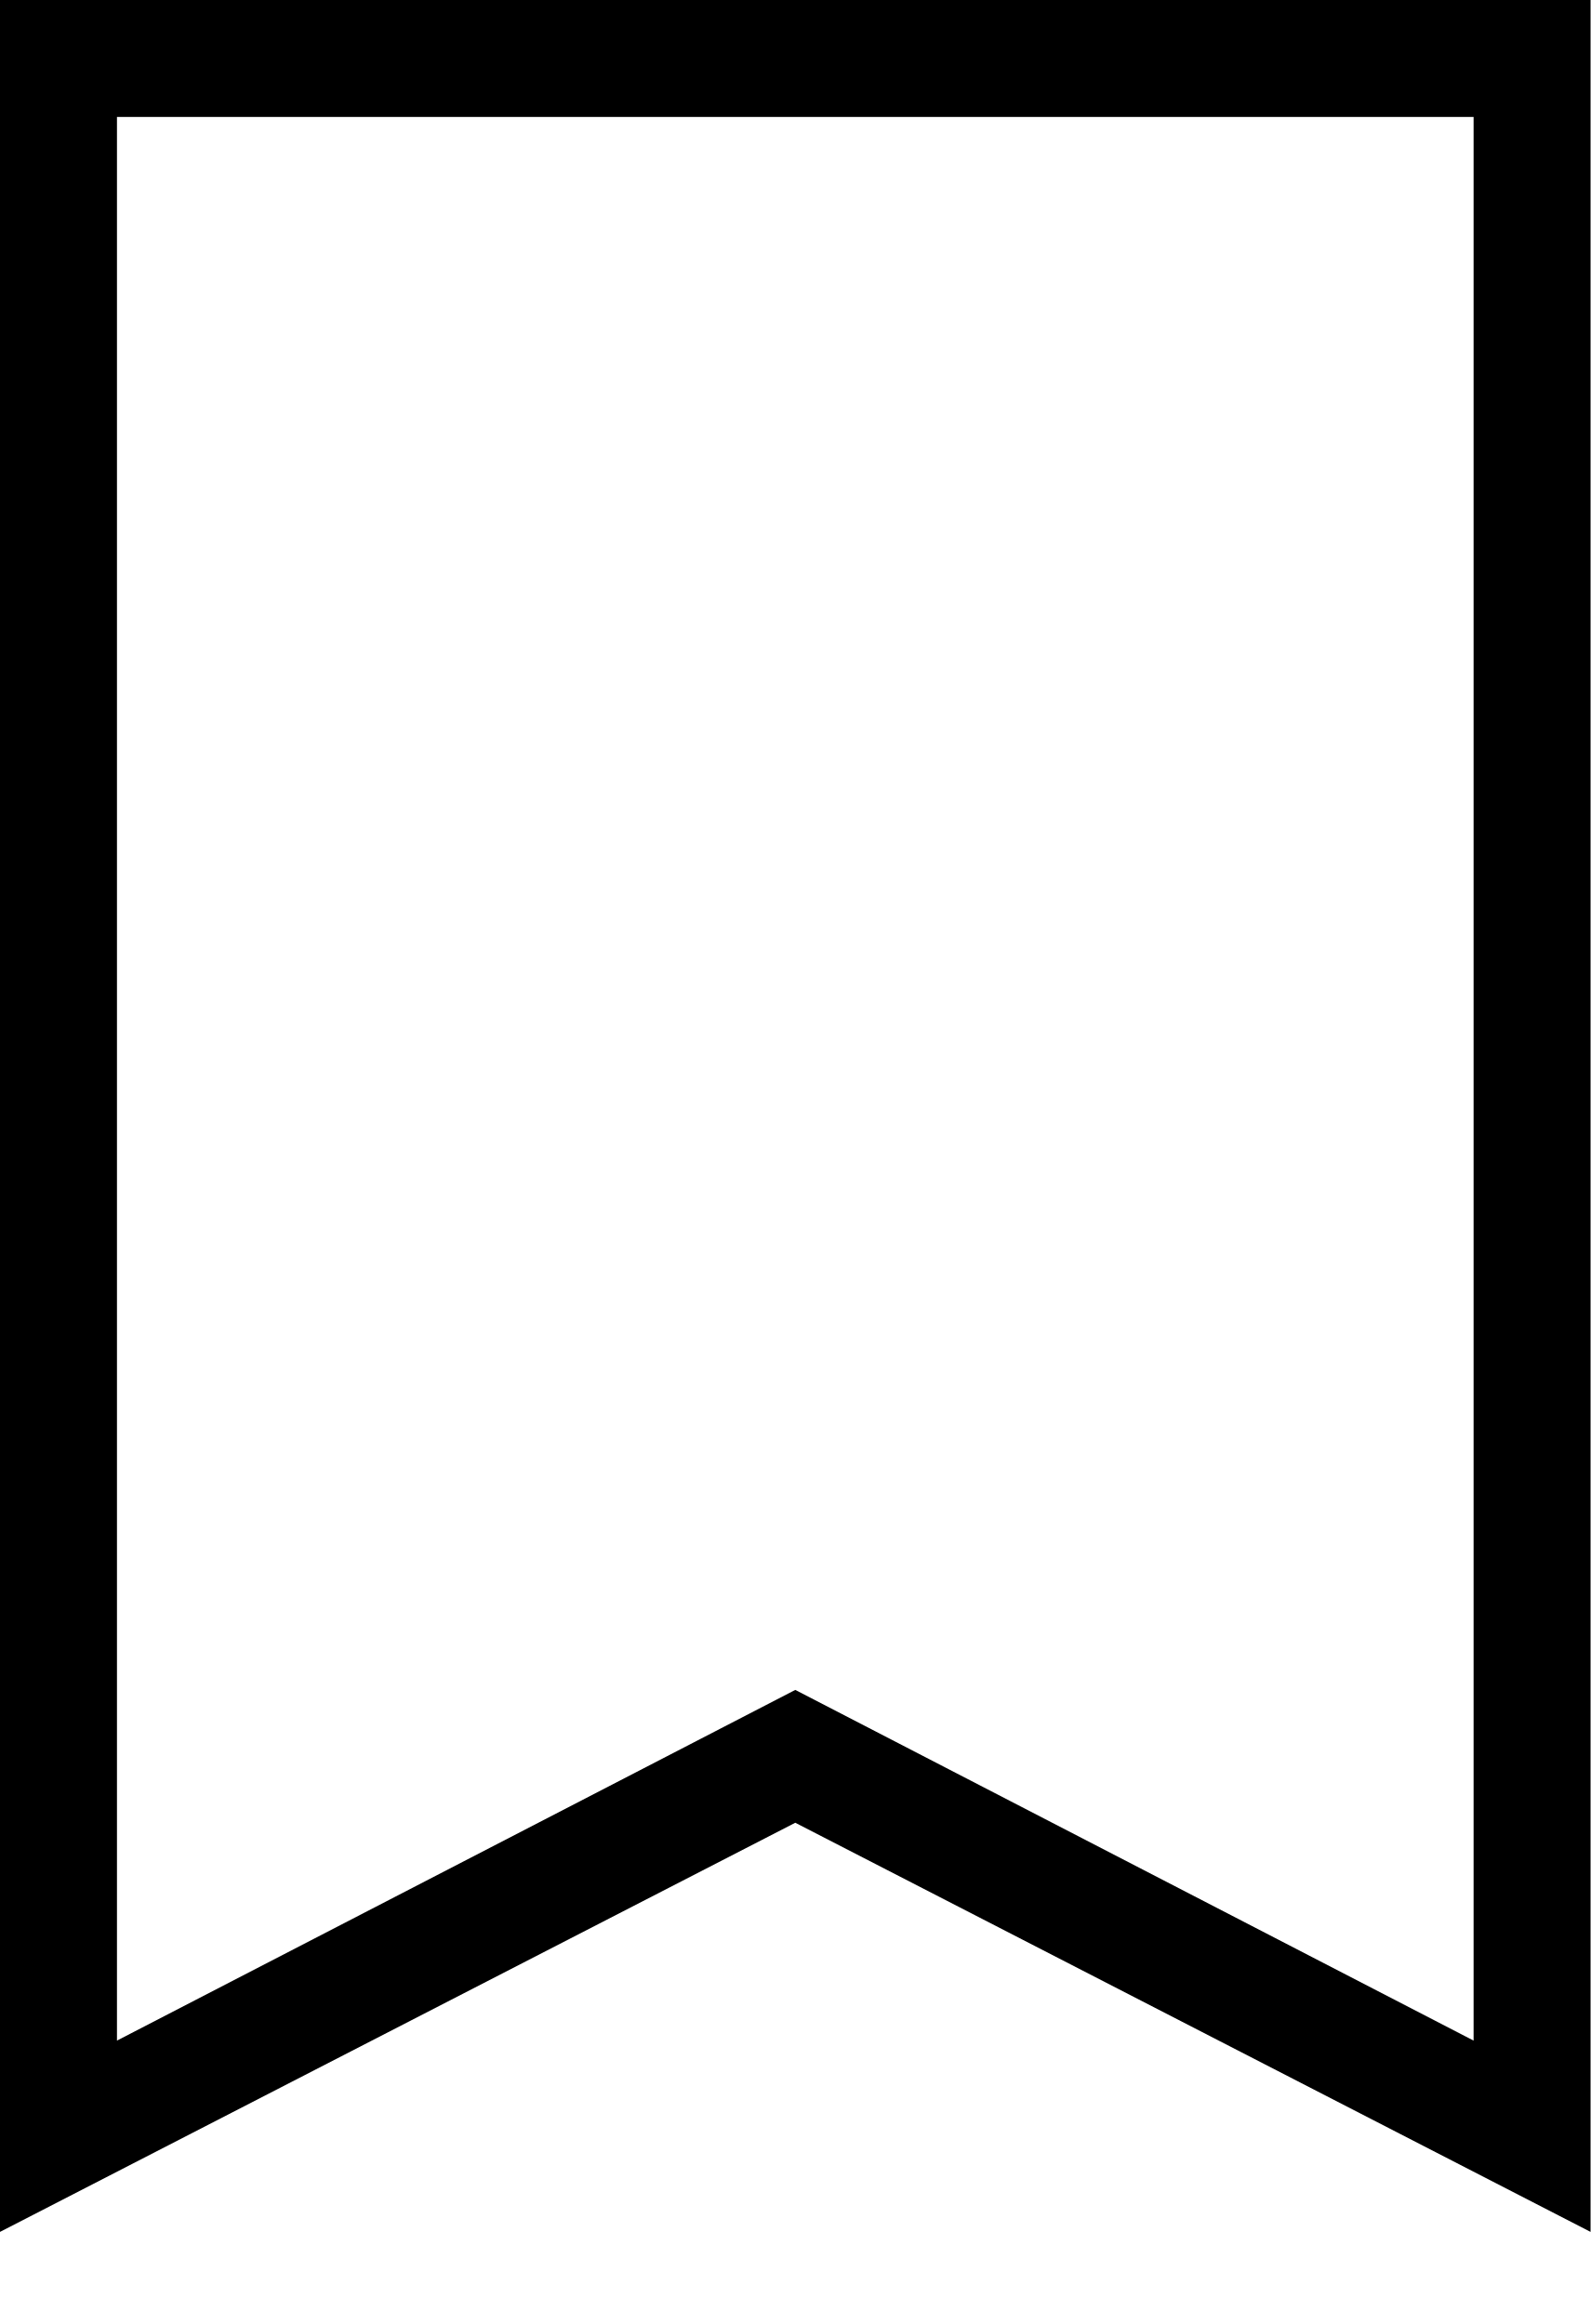
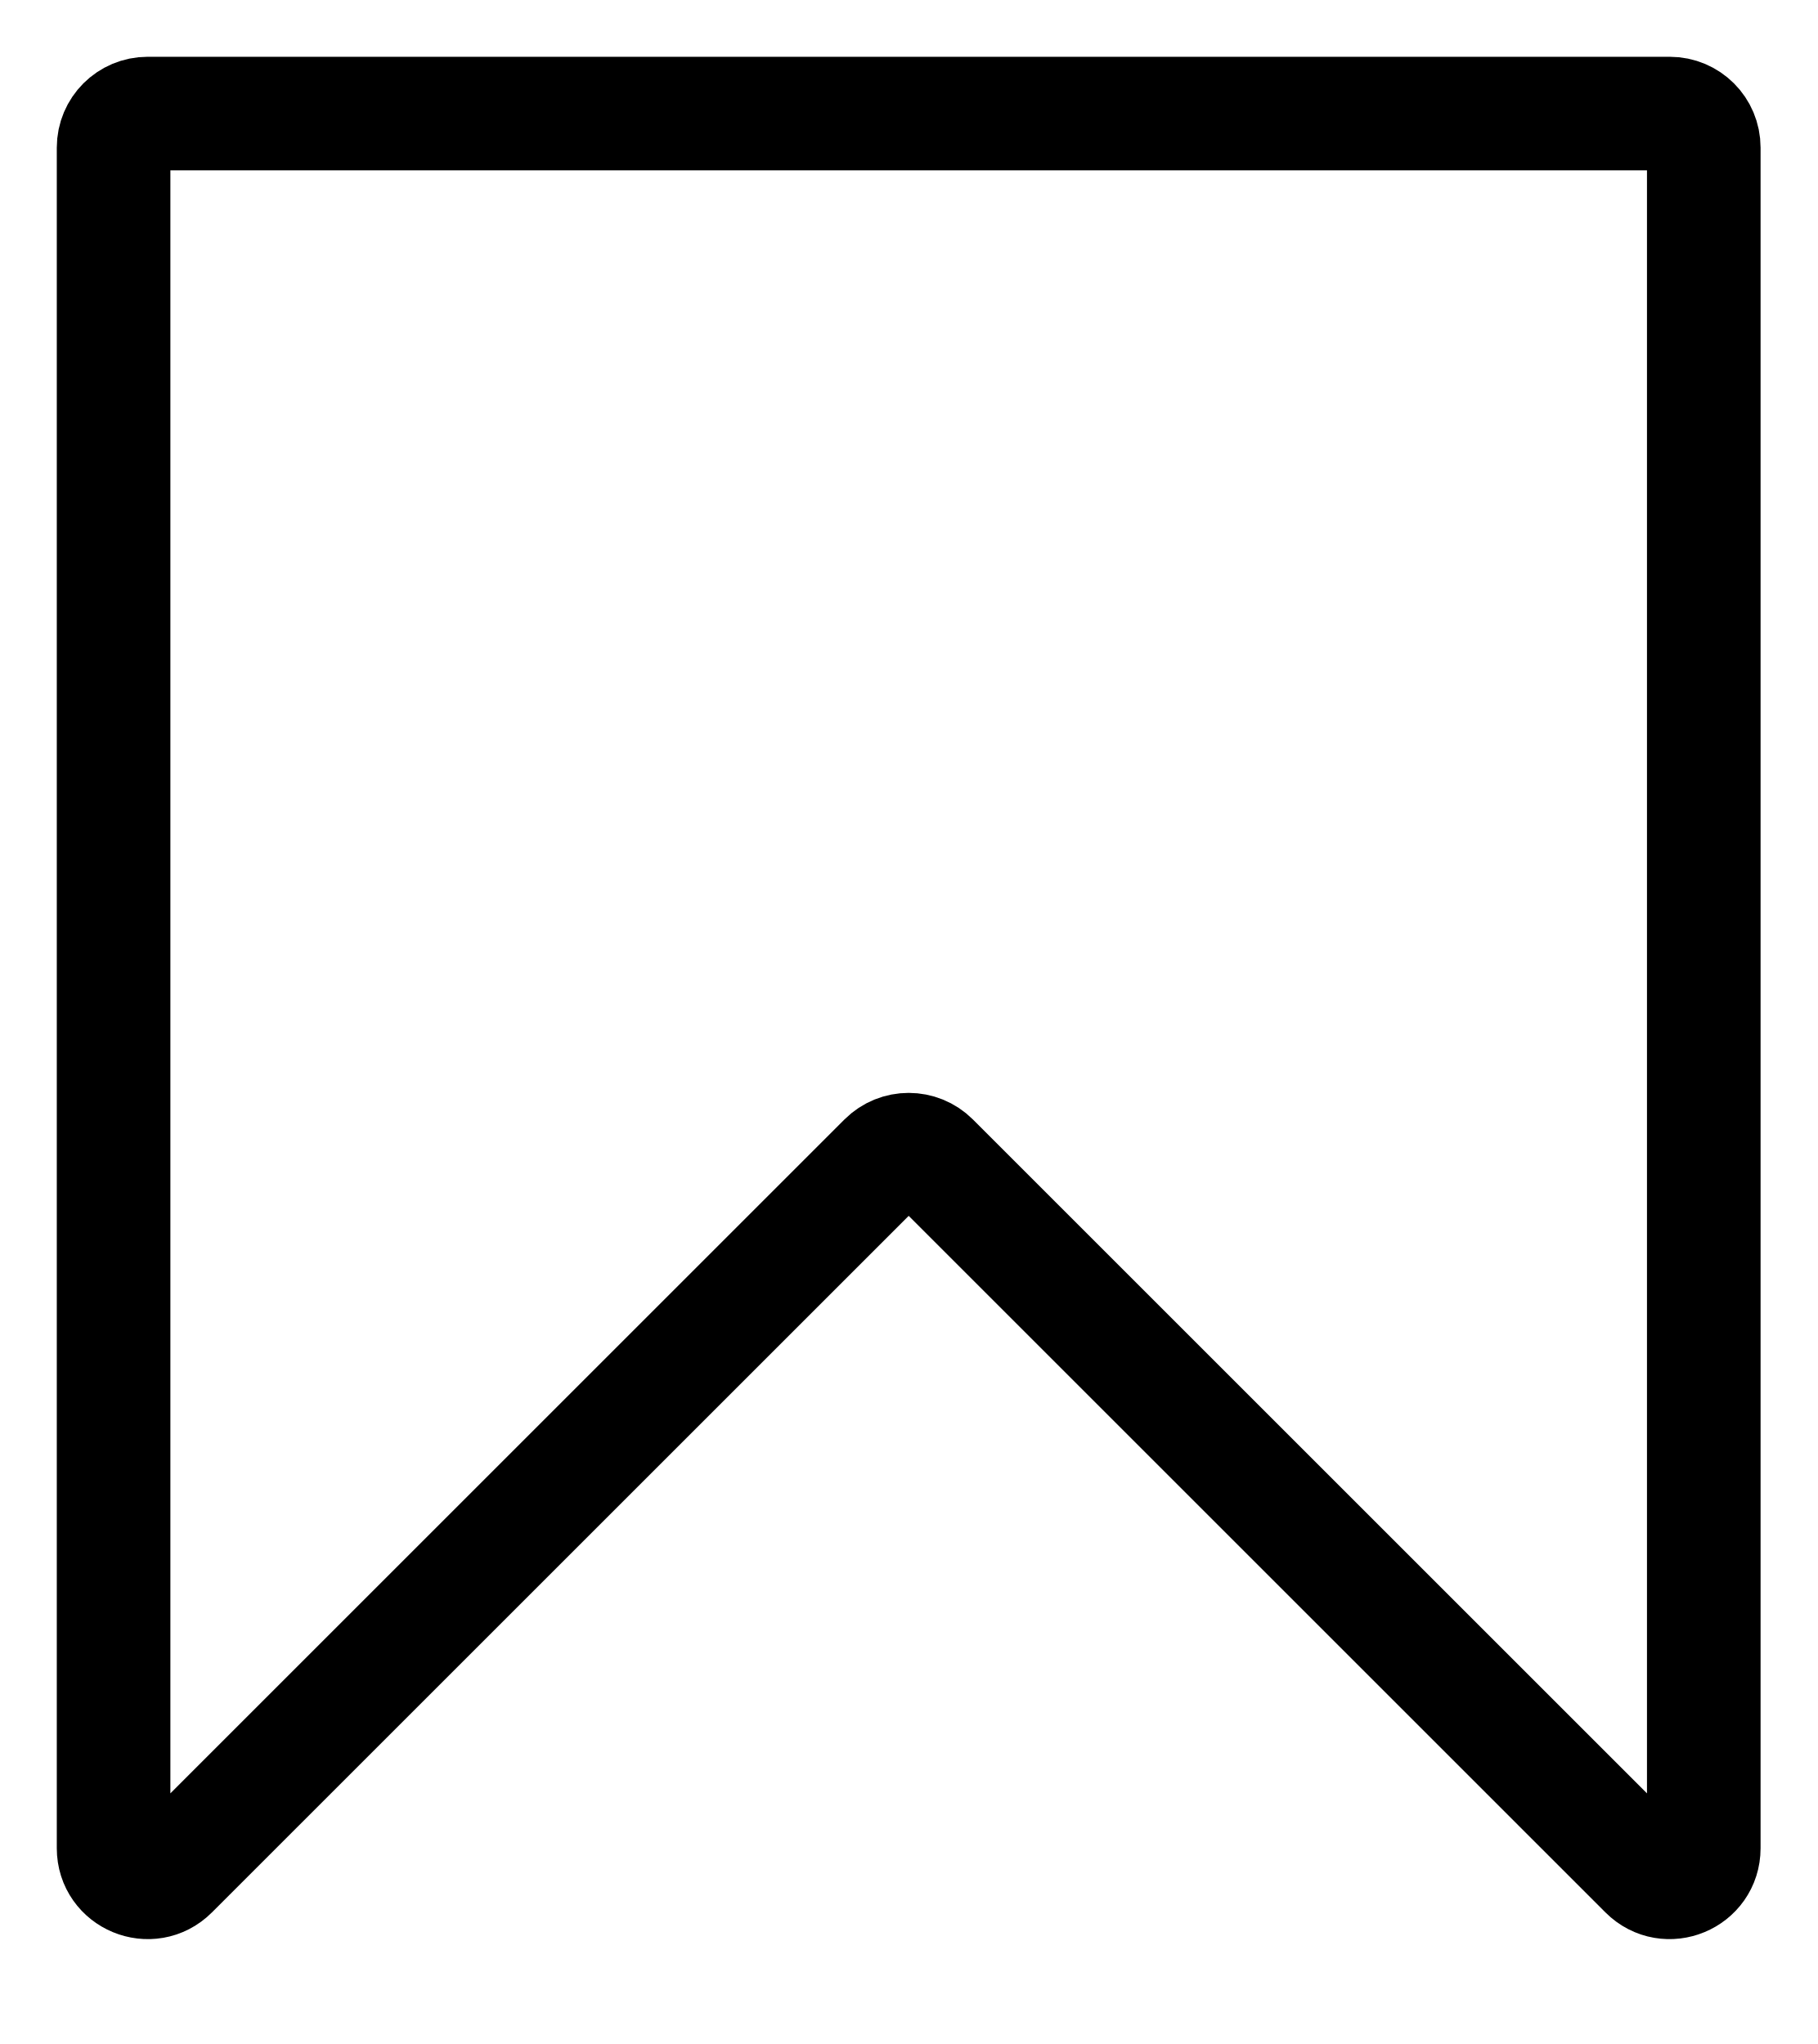
- <svg xmlns="http://www.w3.org/2000/svg" width="13" height="19" viewBox="0 0 13 19" fill="none">
-   <path d="M13 0H0V18.247L6.5 14.902L13 18.247V0ZM12.044 16.683L6.5 13.816L0.956 16.683V0.956H12.044V16.683Z" fill="black" />
+ <svg xmlns="http://www.w3.org/2000/svg" width="16" height="18" viewBox="0 0 16 18" fill="none">
+   <path d="M14.7 1H1.3C1.134 1 1 1.134 1 1.3V16.276C1 16.543 1.323 16.677 1.512 16.488L7.788 10.212C7.905 10.095 8.095 10.095 8.212 10.212L14.488 16.488C14.677 16.677 15 16.543 15 16.276V1.3C15 1.134 14.866 1 14.7 1Z" stroke="black" />
</svg>
